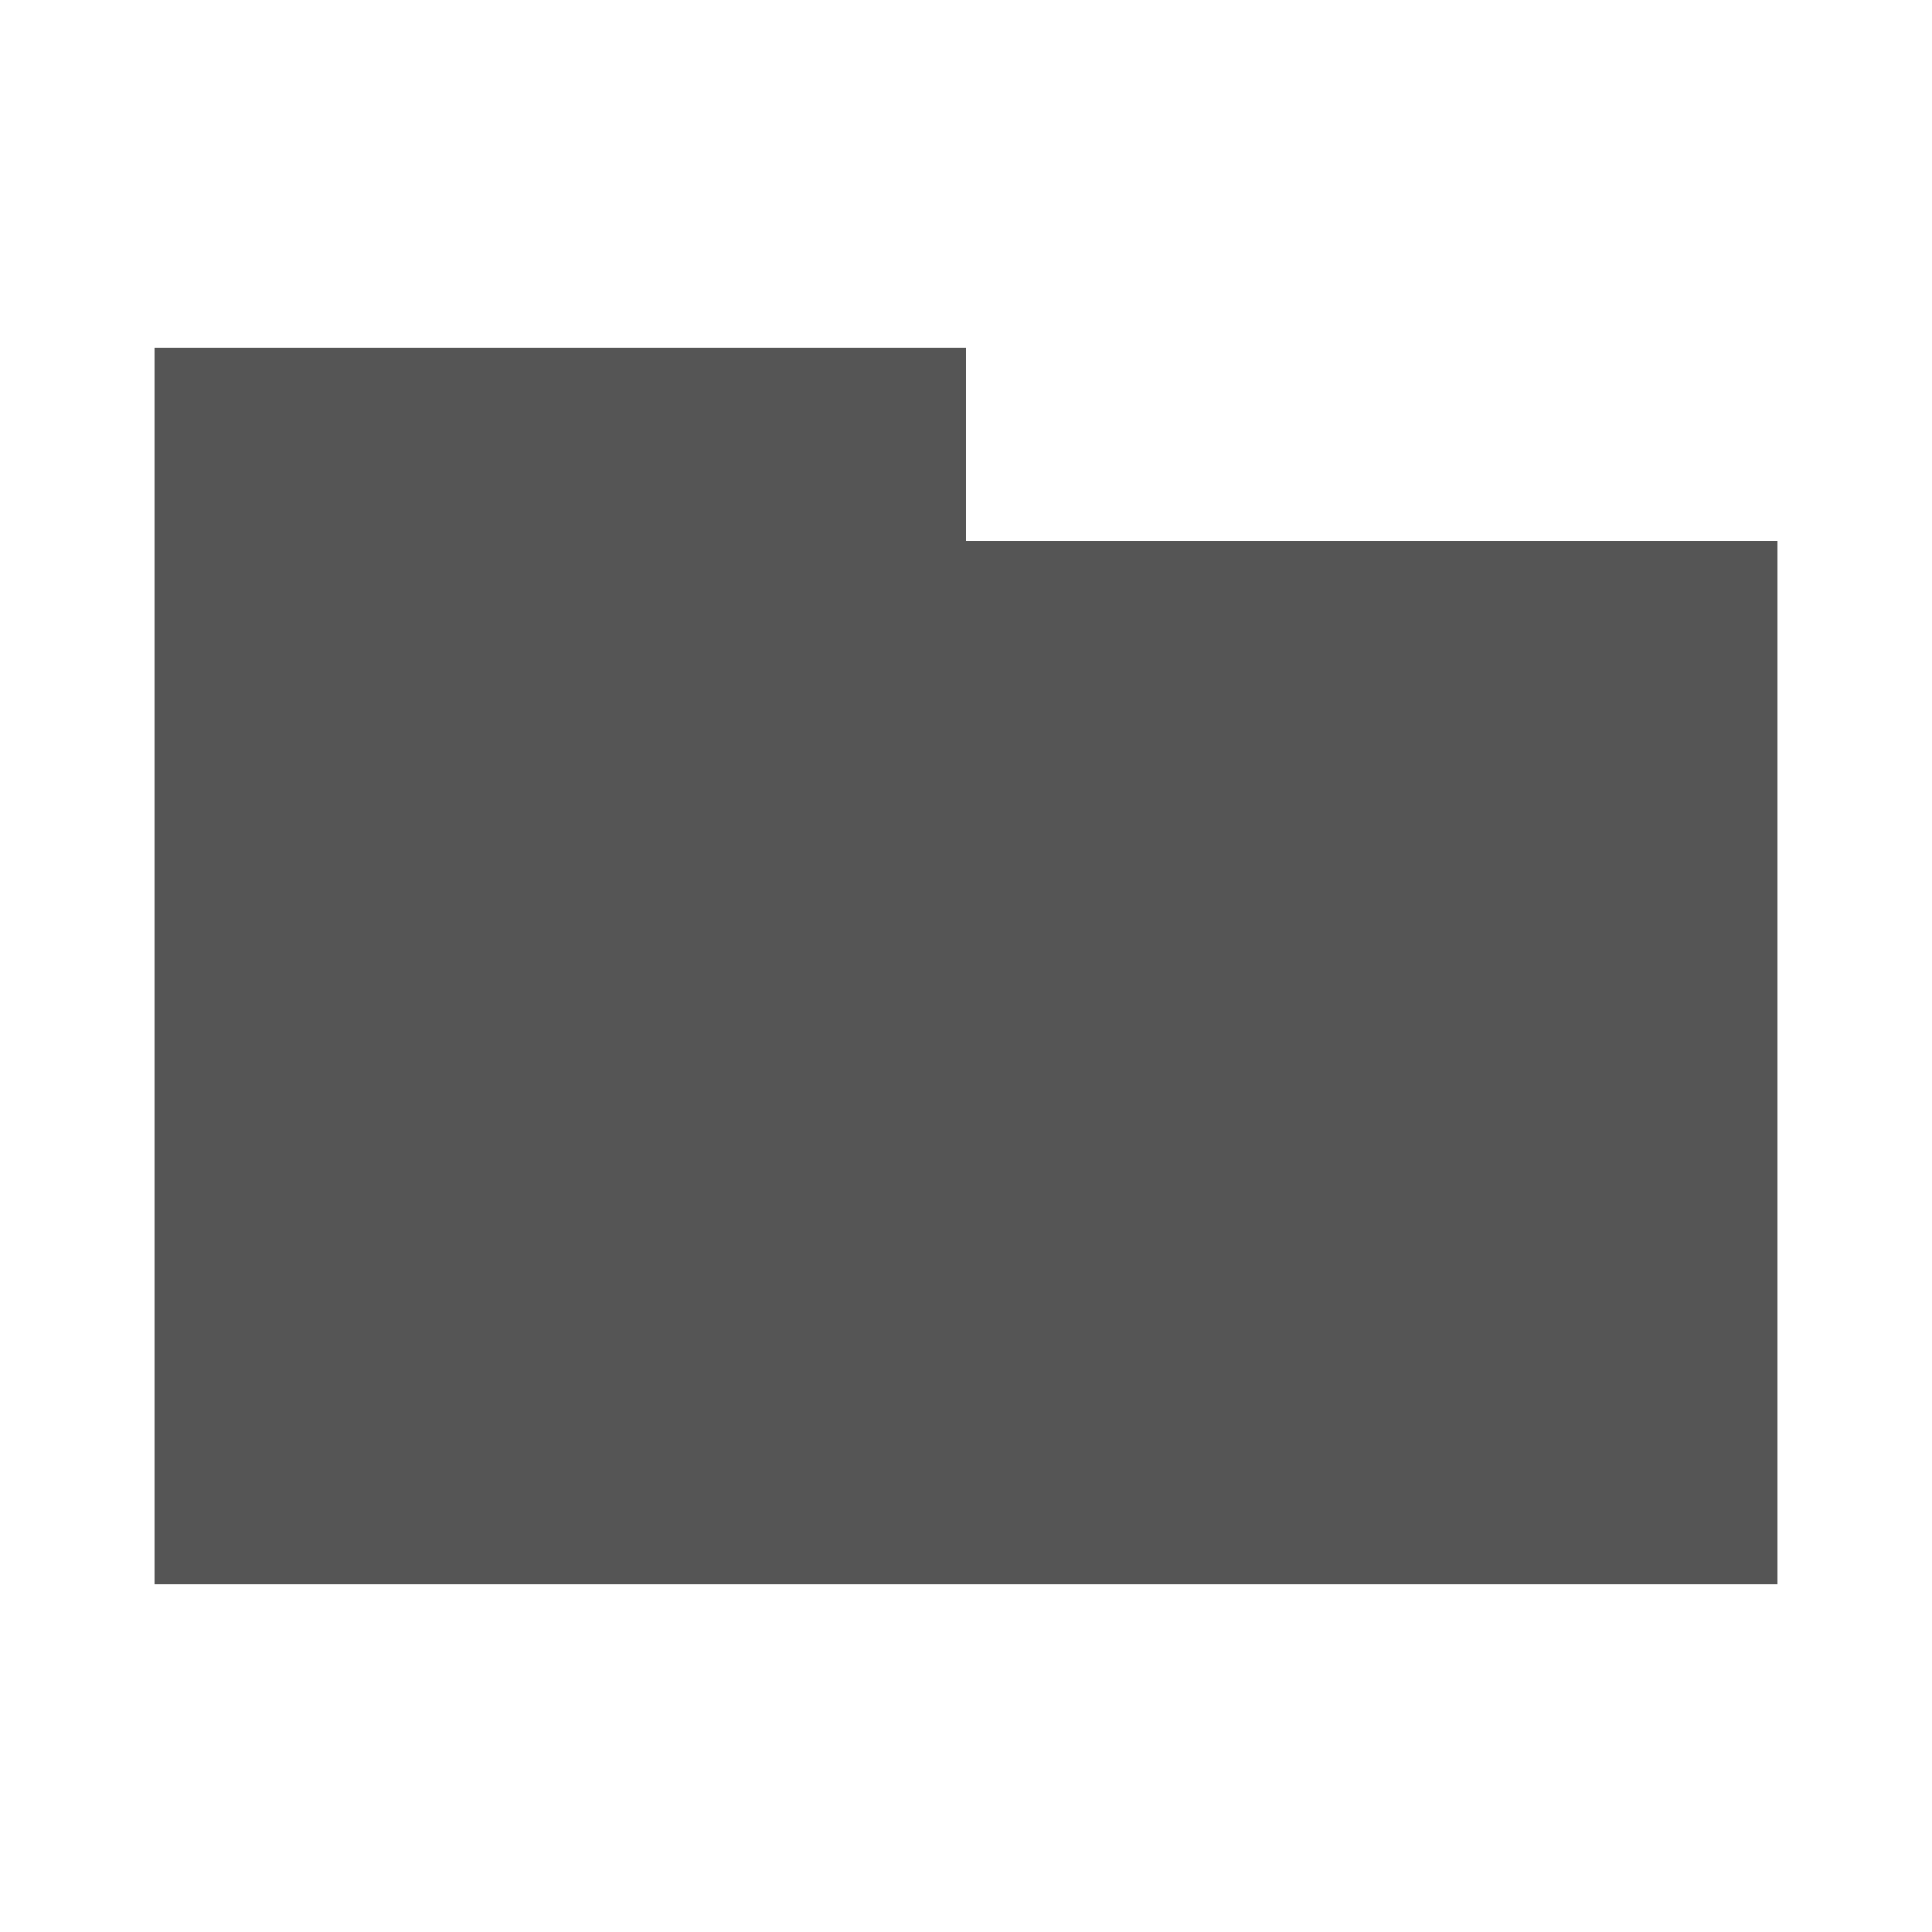
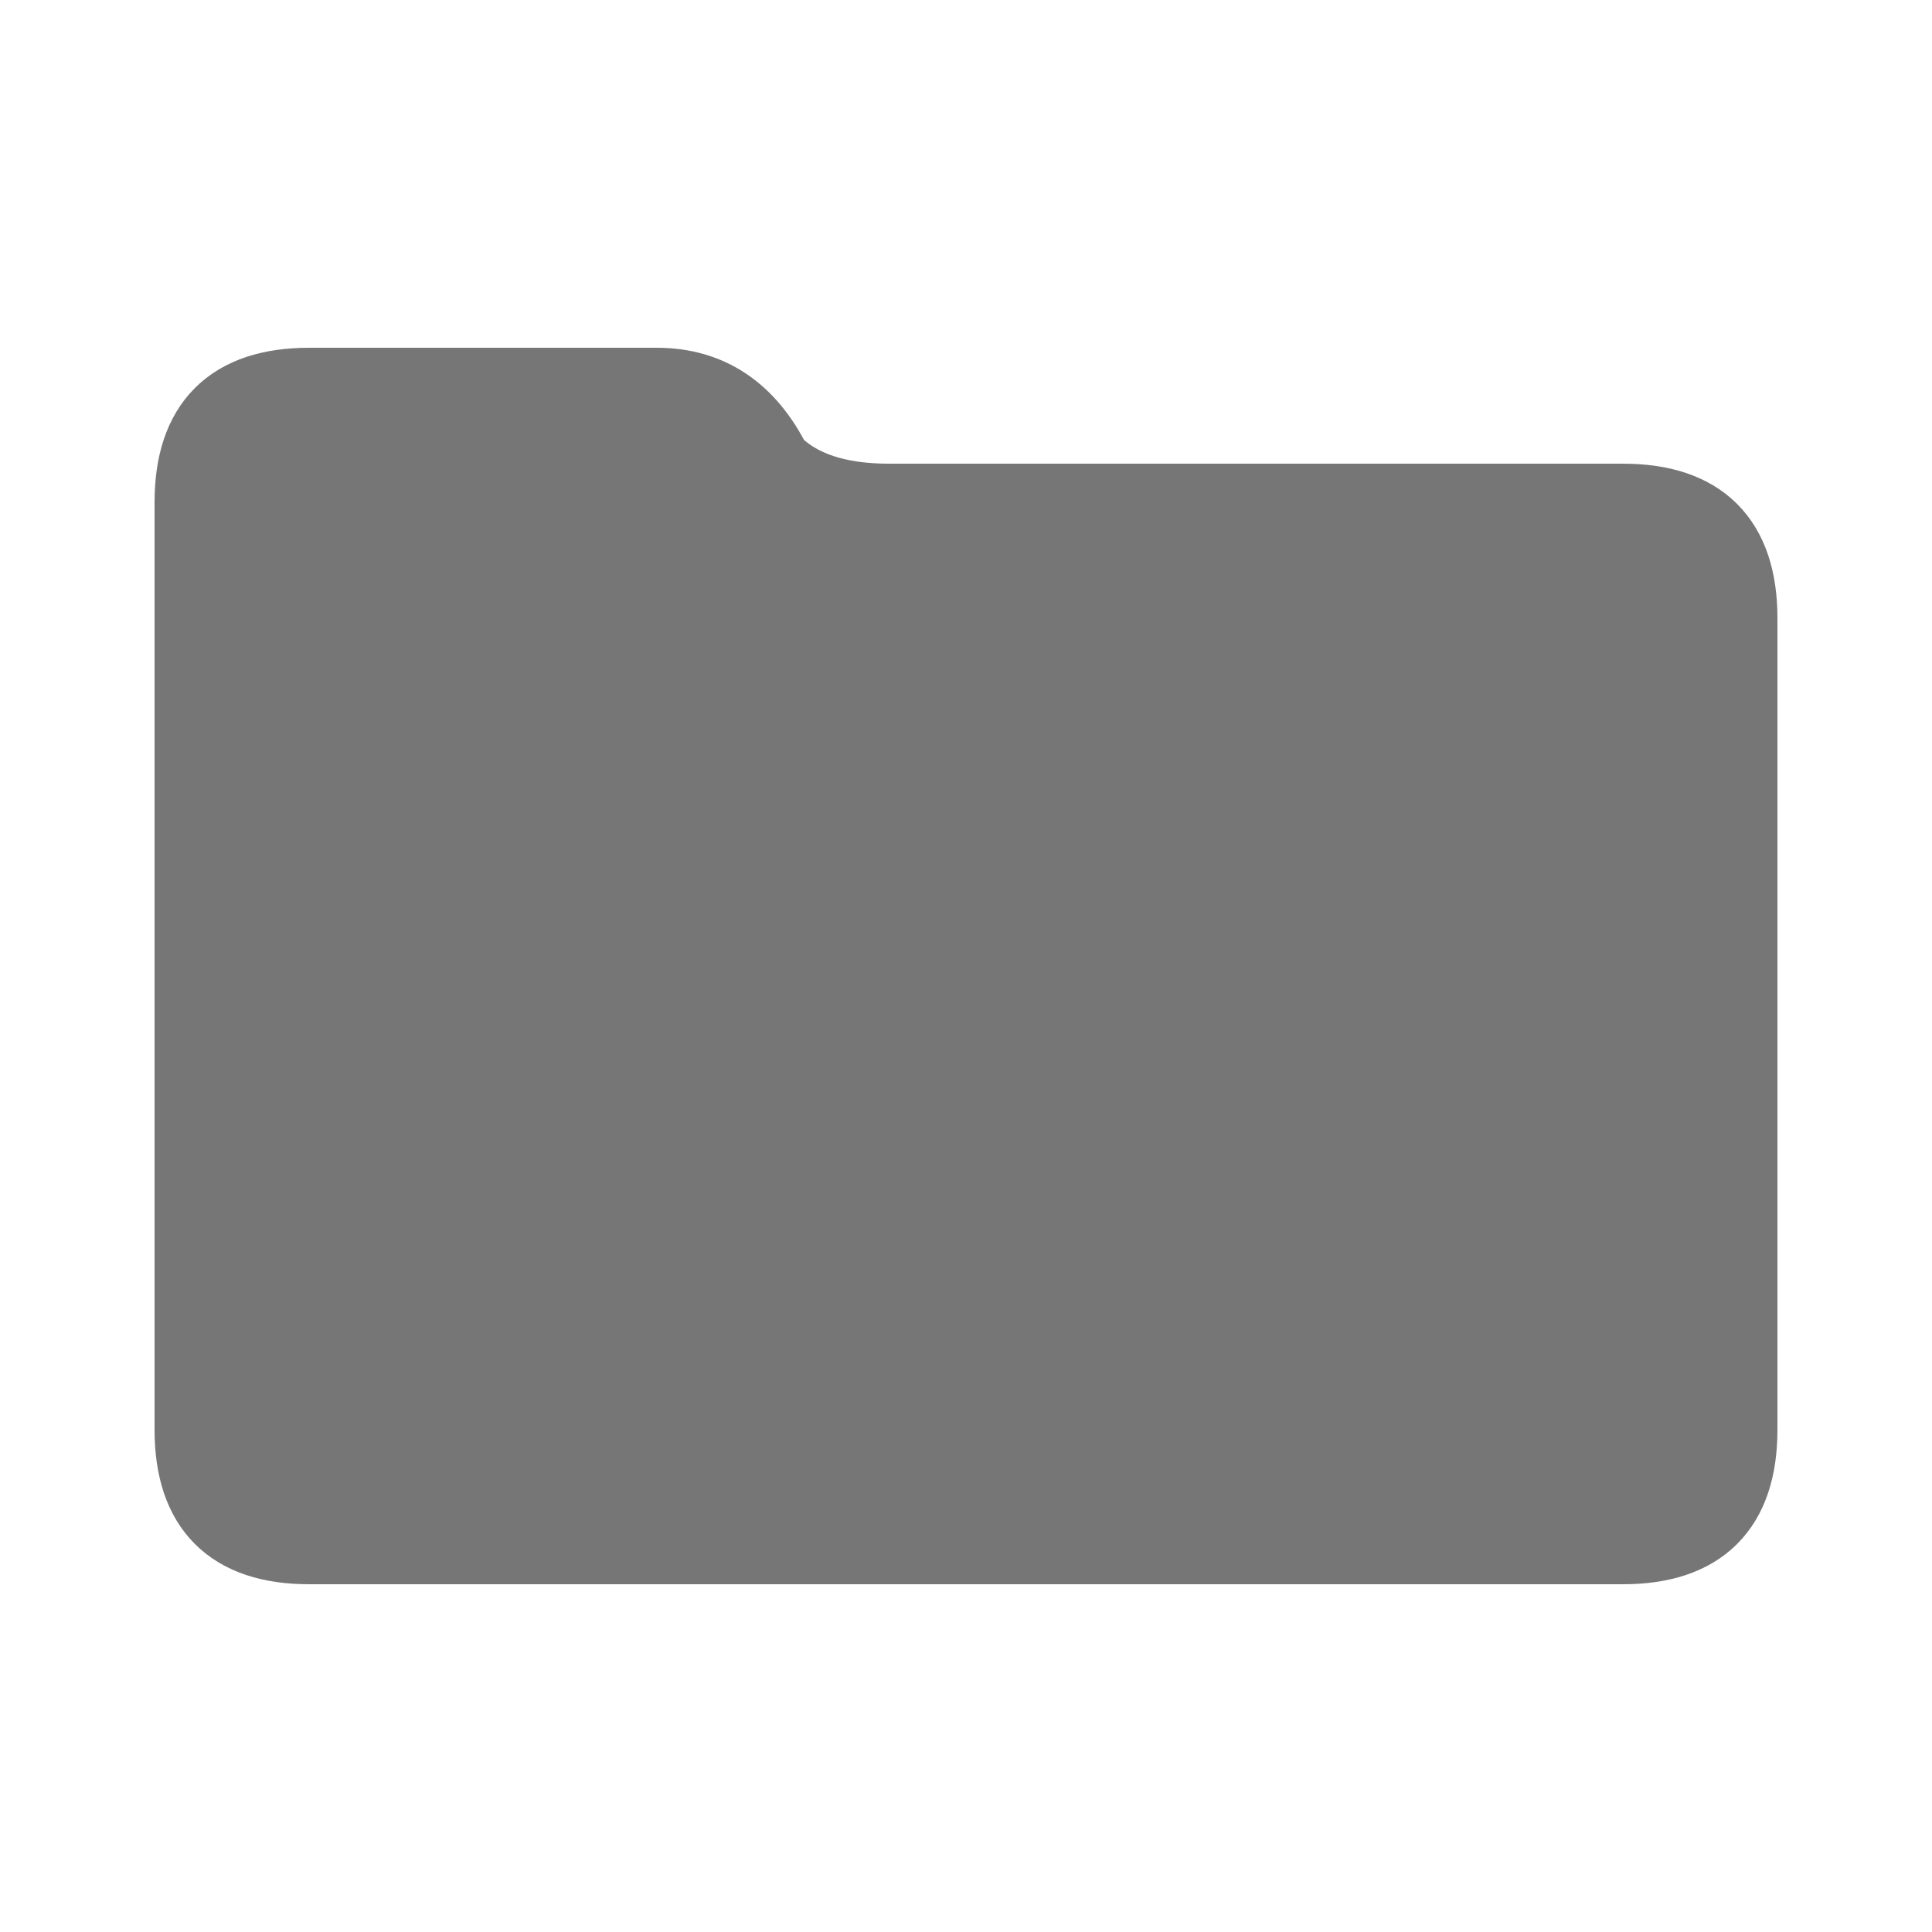
<svg xmlns="http://www.w3.org/2000/svg" width="50" height="50" version="1.1">
-   <g stroke-width="2" stroke="#555555" fill="#555555">
-     <path d="M 5 10 5 40 45 40 45 15 24 15 24 10 5 10 Z" />
+   <g stroke-width="2" stroke="#767676" fill="#767676">
+     <path d="M 5 13 L 5 37 Q 5 40 8 40 L 42 40 Q 45 40 45 37 L 45 16 Q 45 13 42 13 L 23 13 Q 21 13 20 12 Q 19 10 17 10 L 8 10 Q 5 10 5 13 Z" />
  </g>
</svg>
